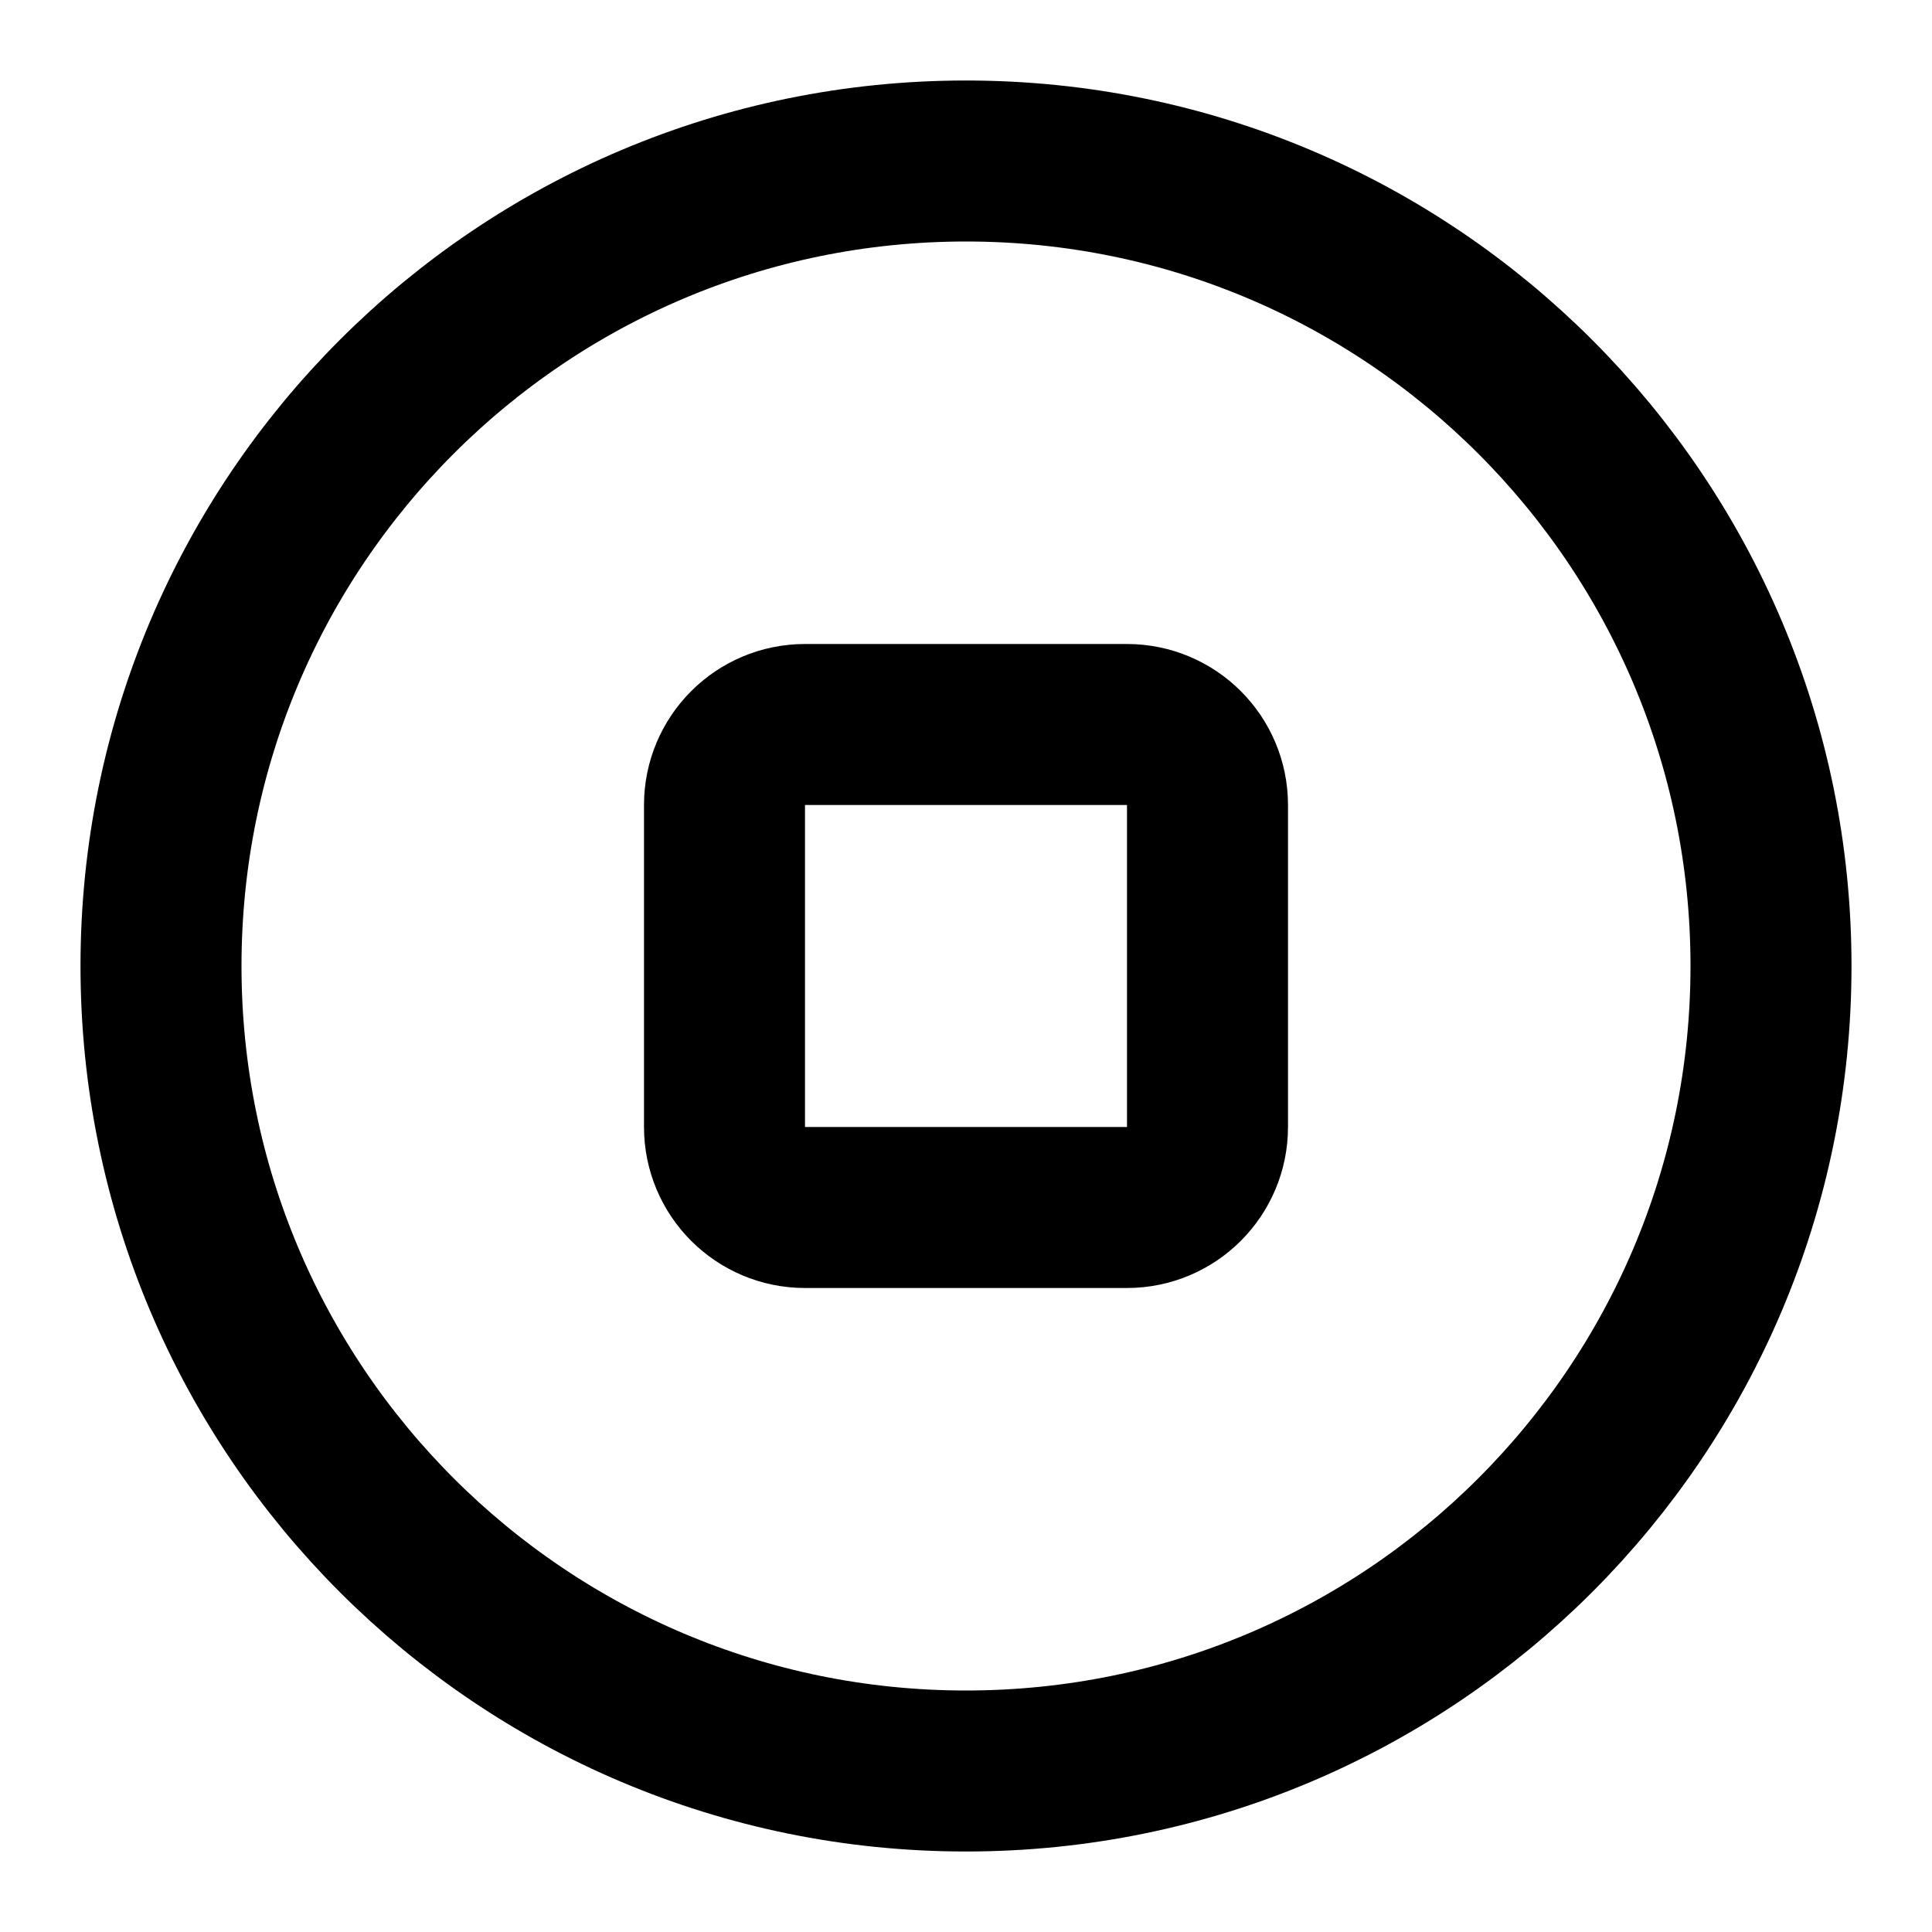
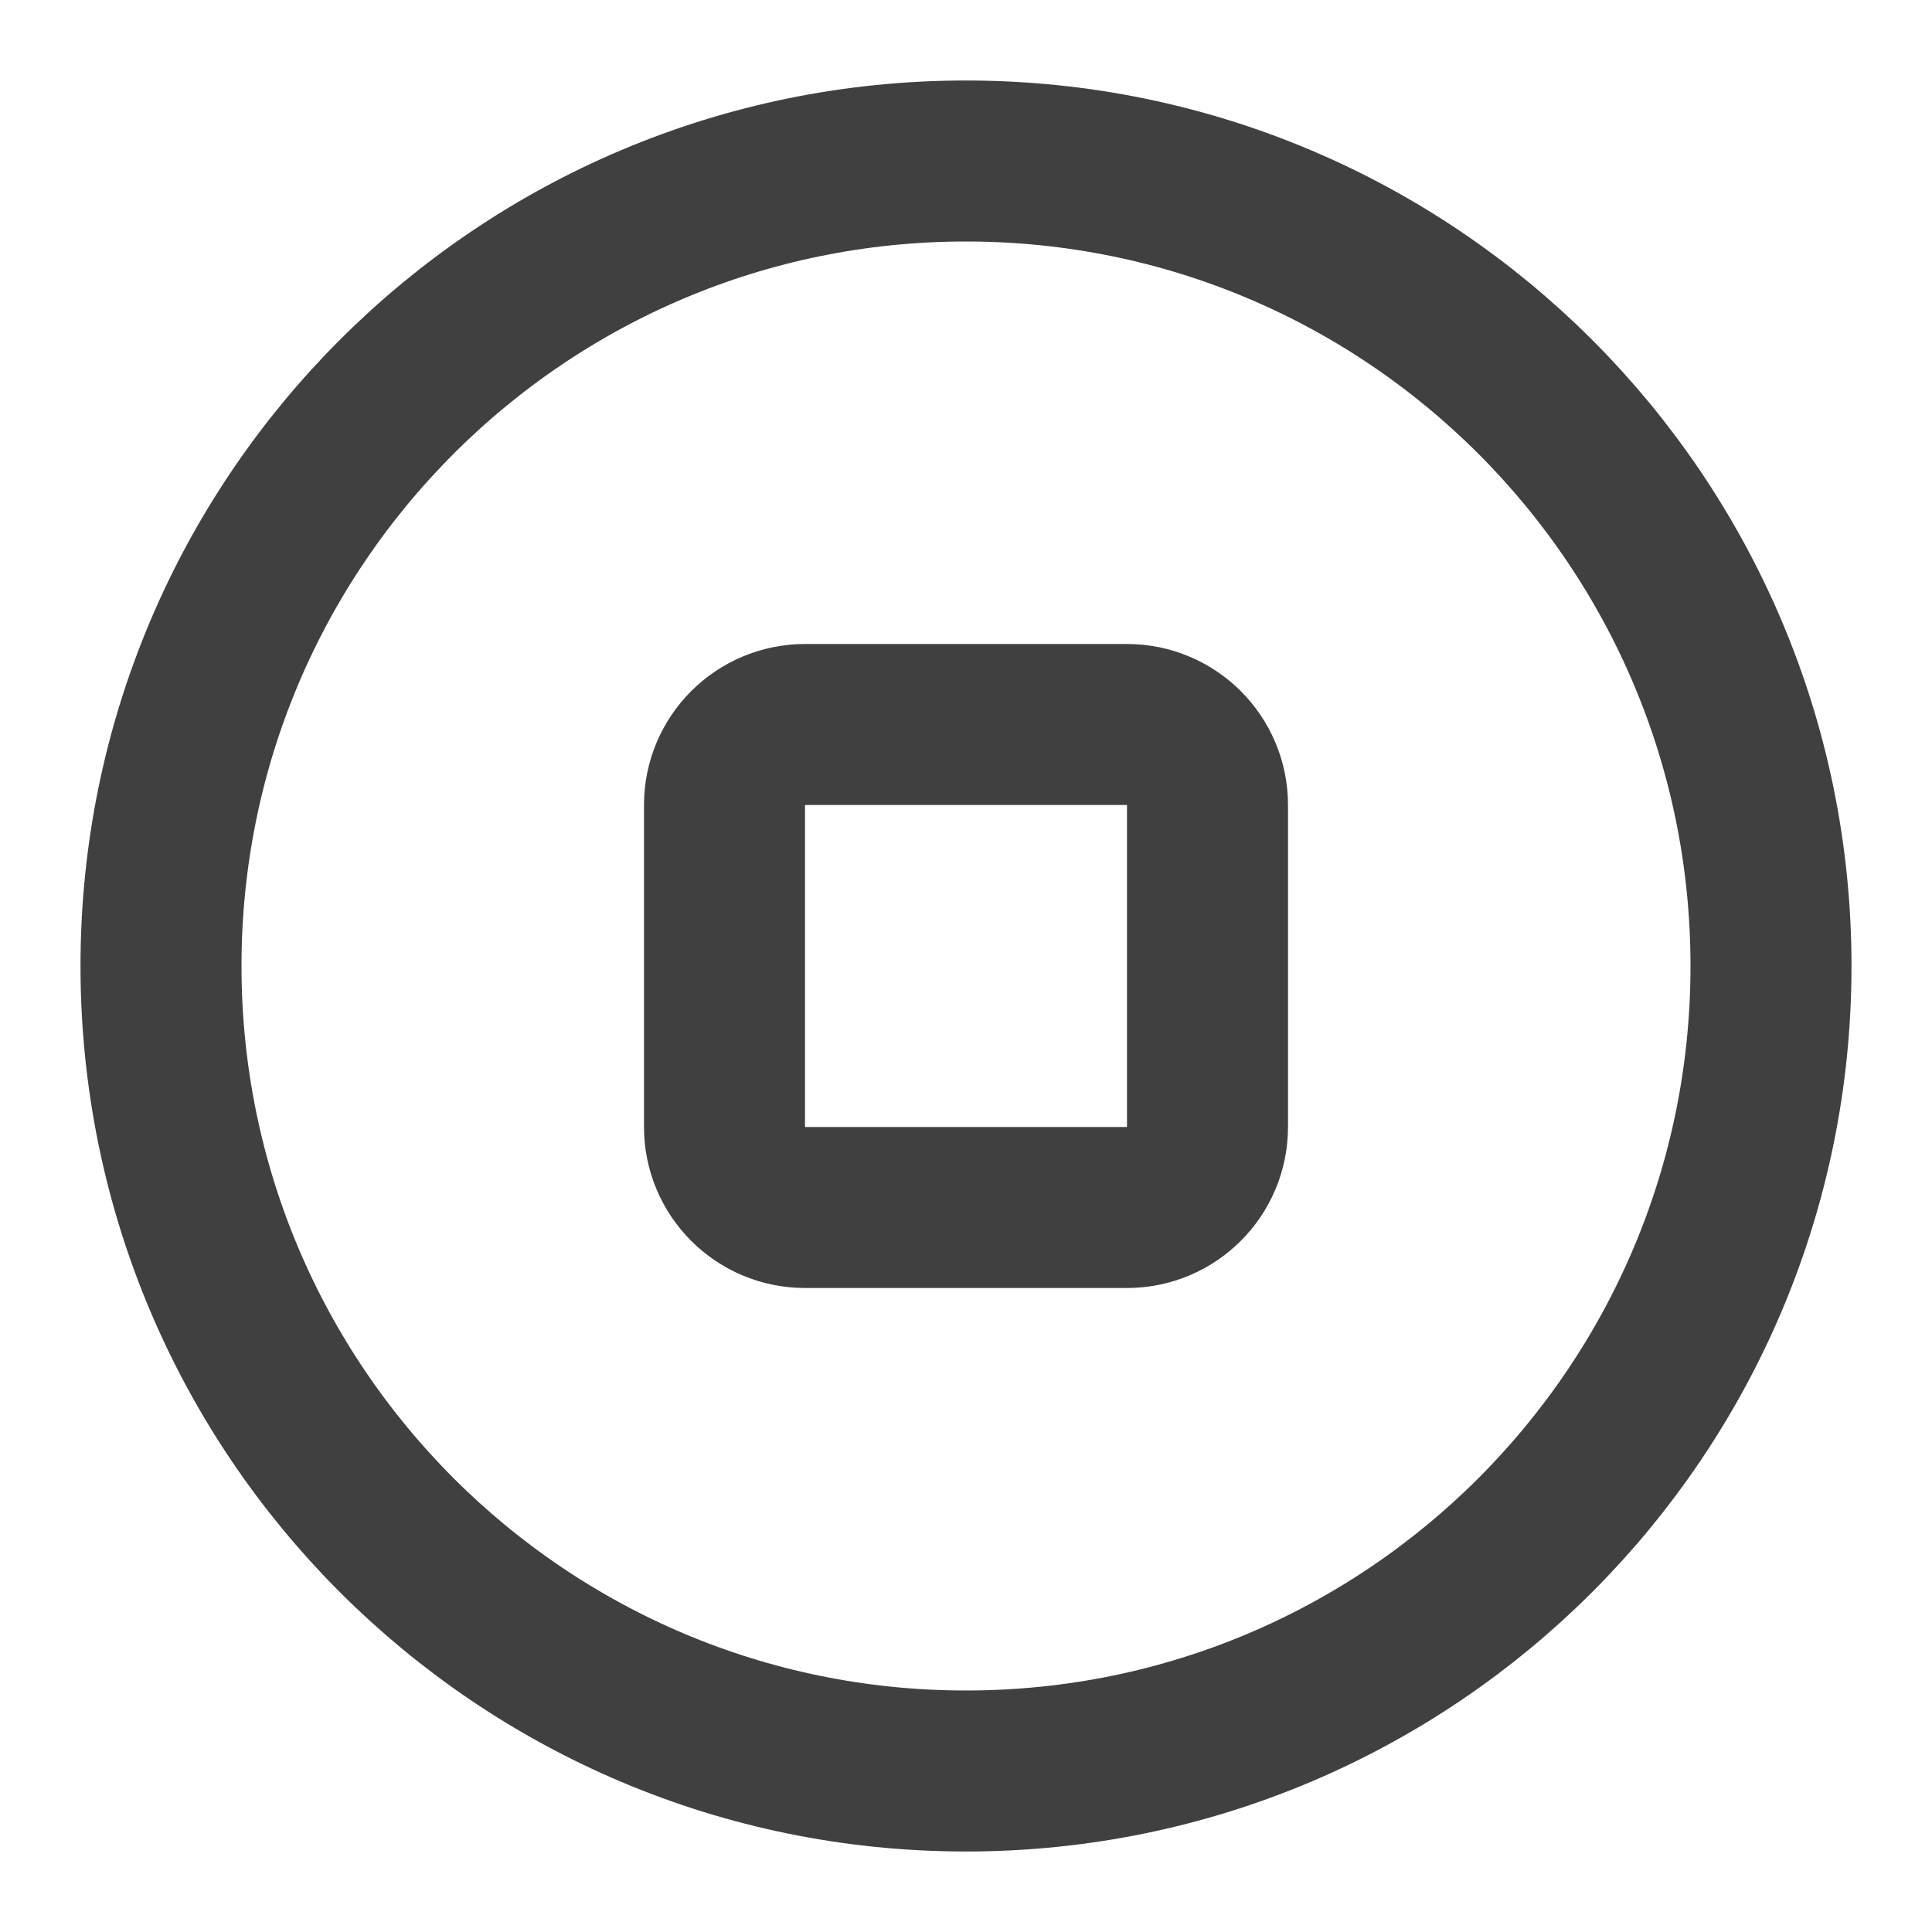
<svg xmlns="http://www.w3.org/2000/svg" width="24" height="24" viewBox="0 0 24 24" fill="none">
-   <path d="M12 22C17.523 22 22 17.523 22 12C22 6.477 17.523 2 12 2C6.477 2 2 6.477 2 12C2 17.523 6.477 22 12 22Z" stroke="black" stroke-width="2" stroke-linecap="round" stroke-linejoin="round" />
-   <path d="M14 9H10C9.448 9 9 9.448 9 10V14C9 14.552 9.448 15 10 15H14C14.552 15 15 14.552 15 14V10C15 9.448 14.552 9 14 9Z" stroke="black" stroke-width="2" stroke-linecap="round" stroke-linejoin="round" />
+   <path d="M12 22C17.523 22 22 17.523 22 12C22 6.477 17.523 2 12 2C6.477 2 2 6.477 2 12C2 17.523 6.477 22 12 22Z" stroke="#404040" stroke-width="2" stroke-linecap="round" stroke-linejoin="round" />
+   <path d="M14 9H10C9.448 9 9 9.448 9 10V14C9 14.552 9.448 15 10 15H14C14.552 15 15 14.552 15 14V10C15 9.448 14.552 9 14 9Z" stroke="#404040" stroke-width="2" stroke-linecap="round" stroke-linejoin="round" />
</svg>
